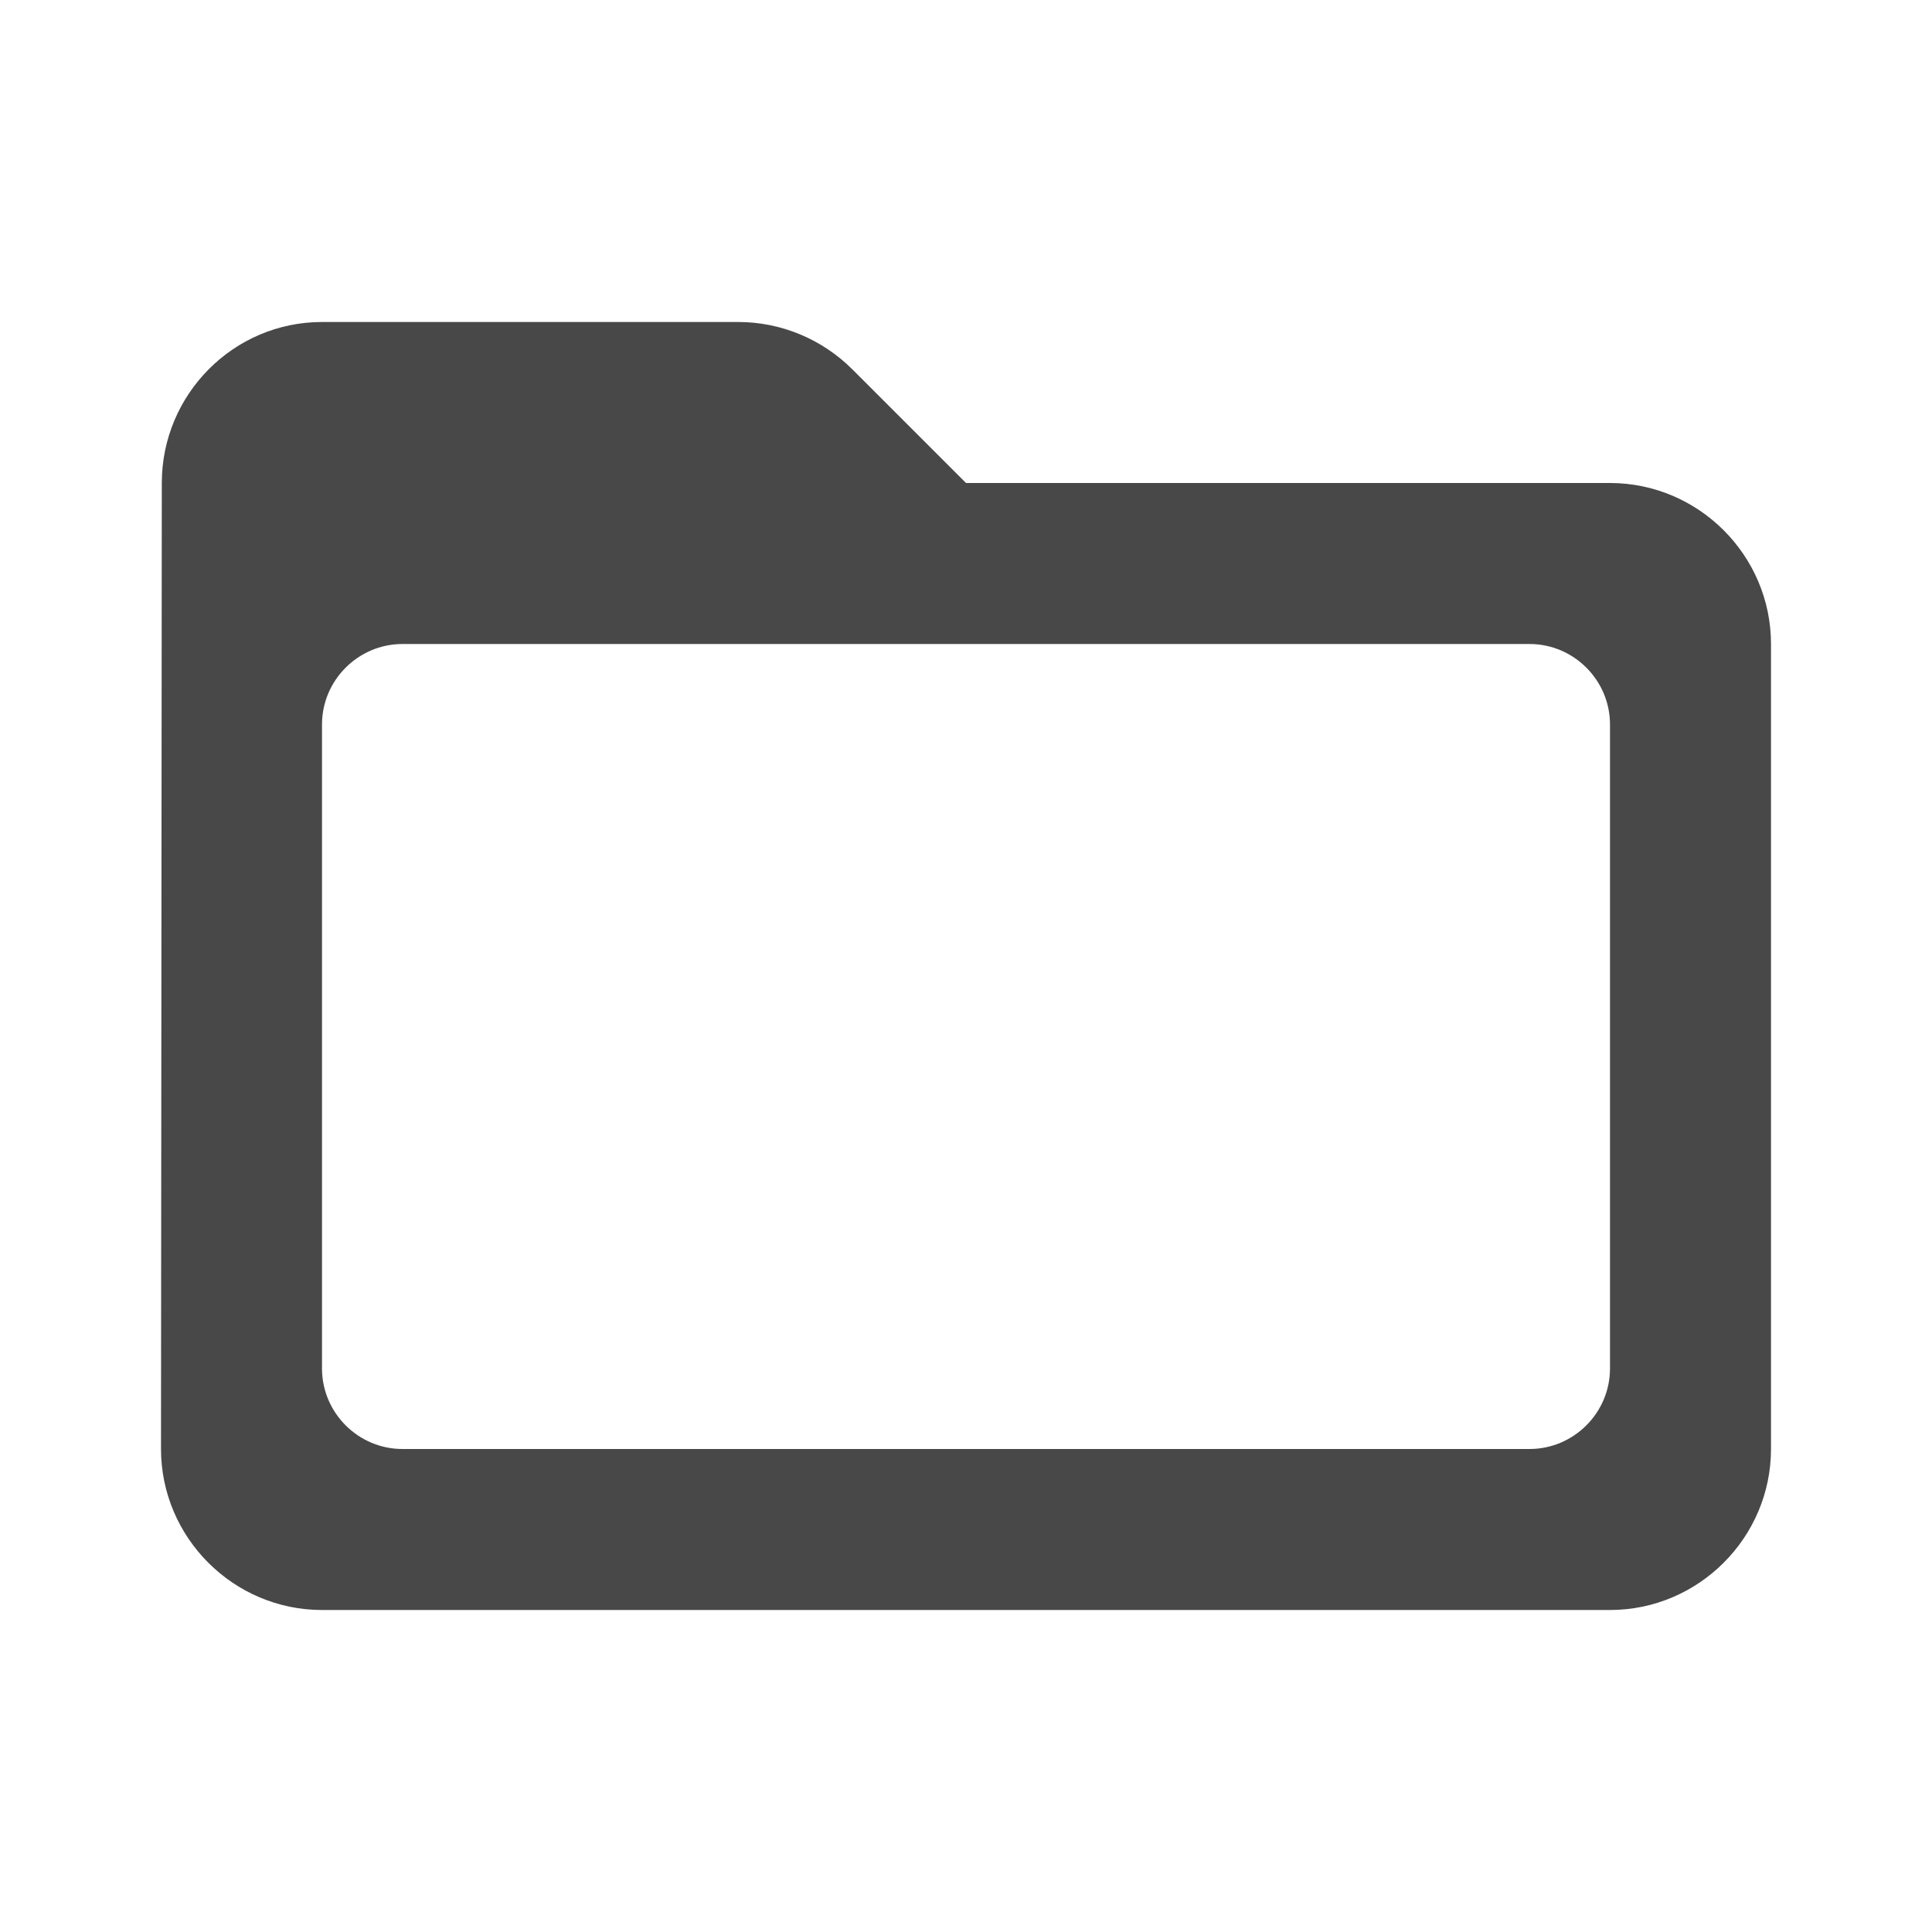
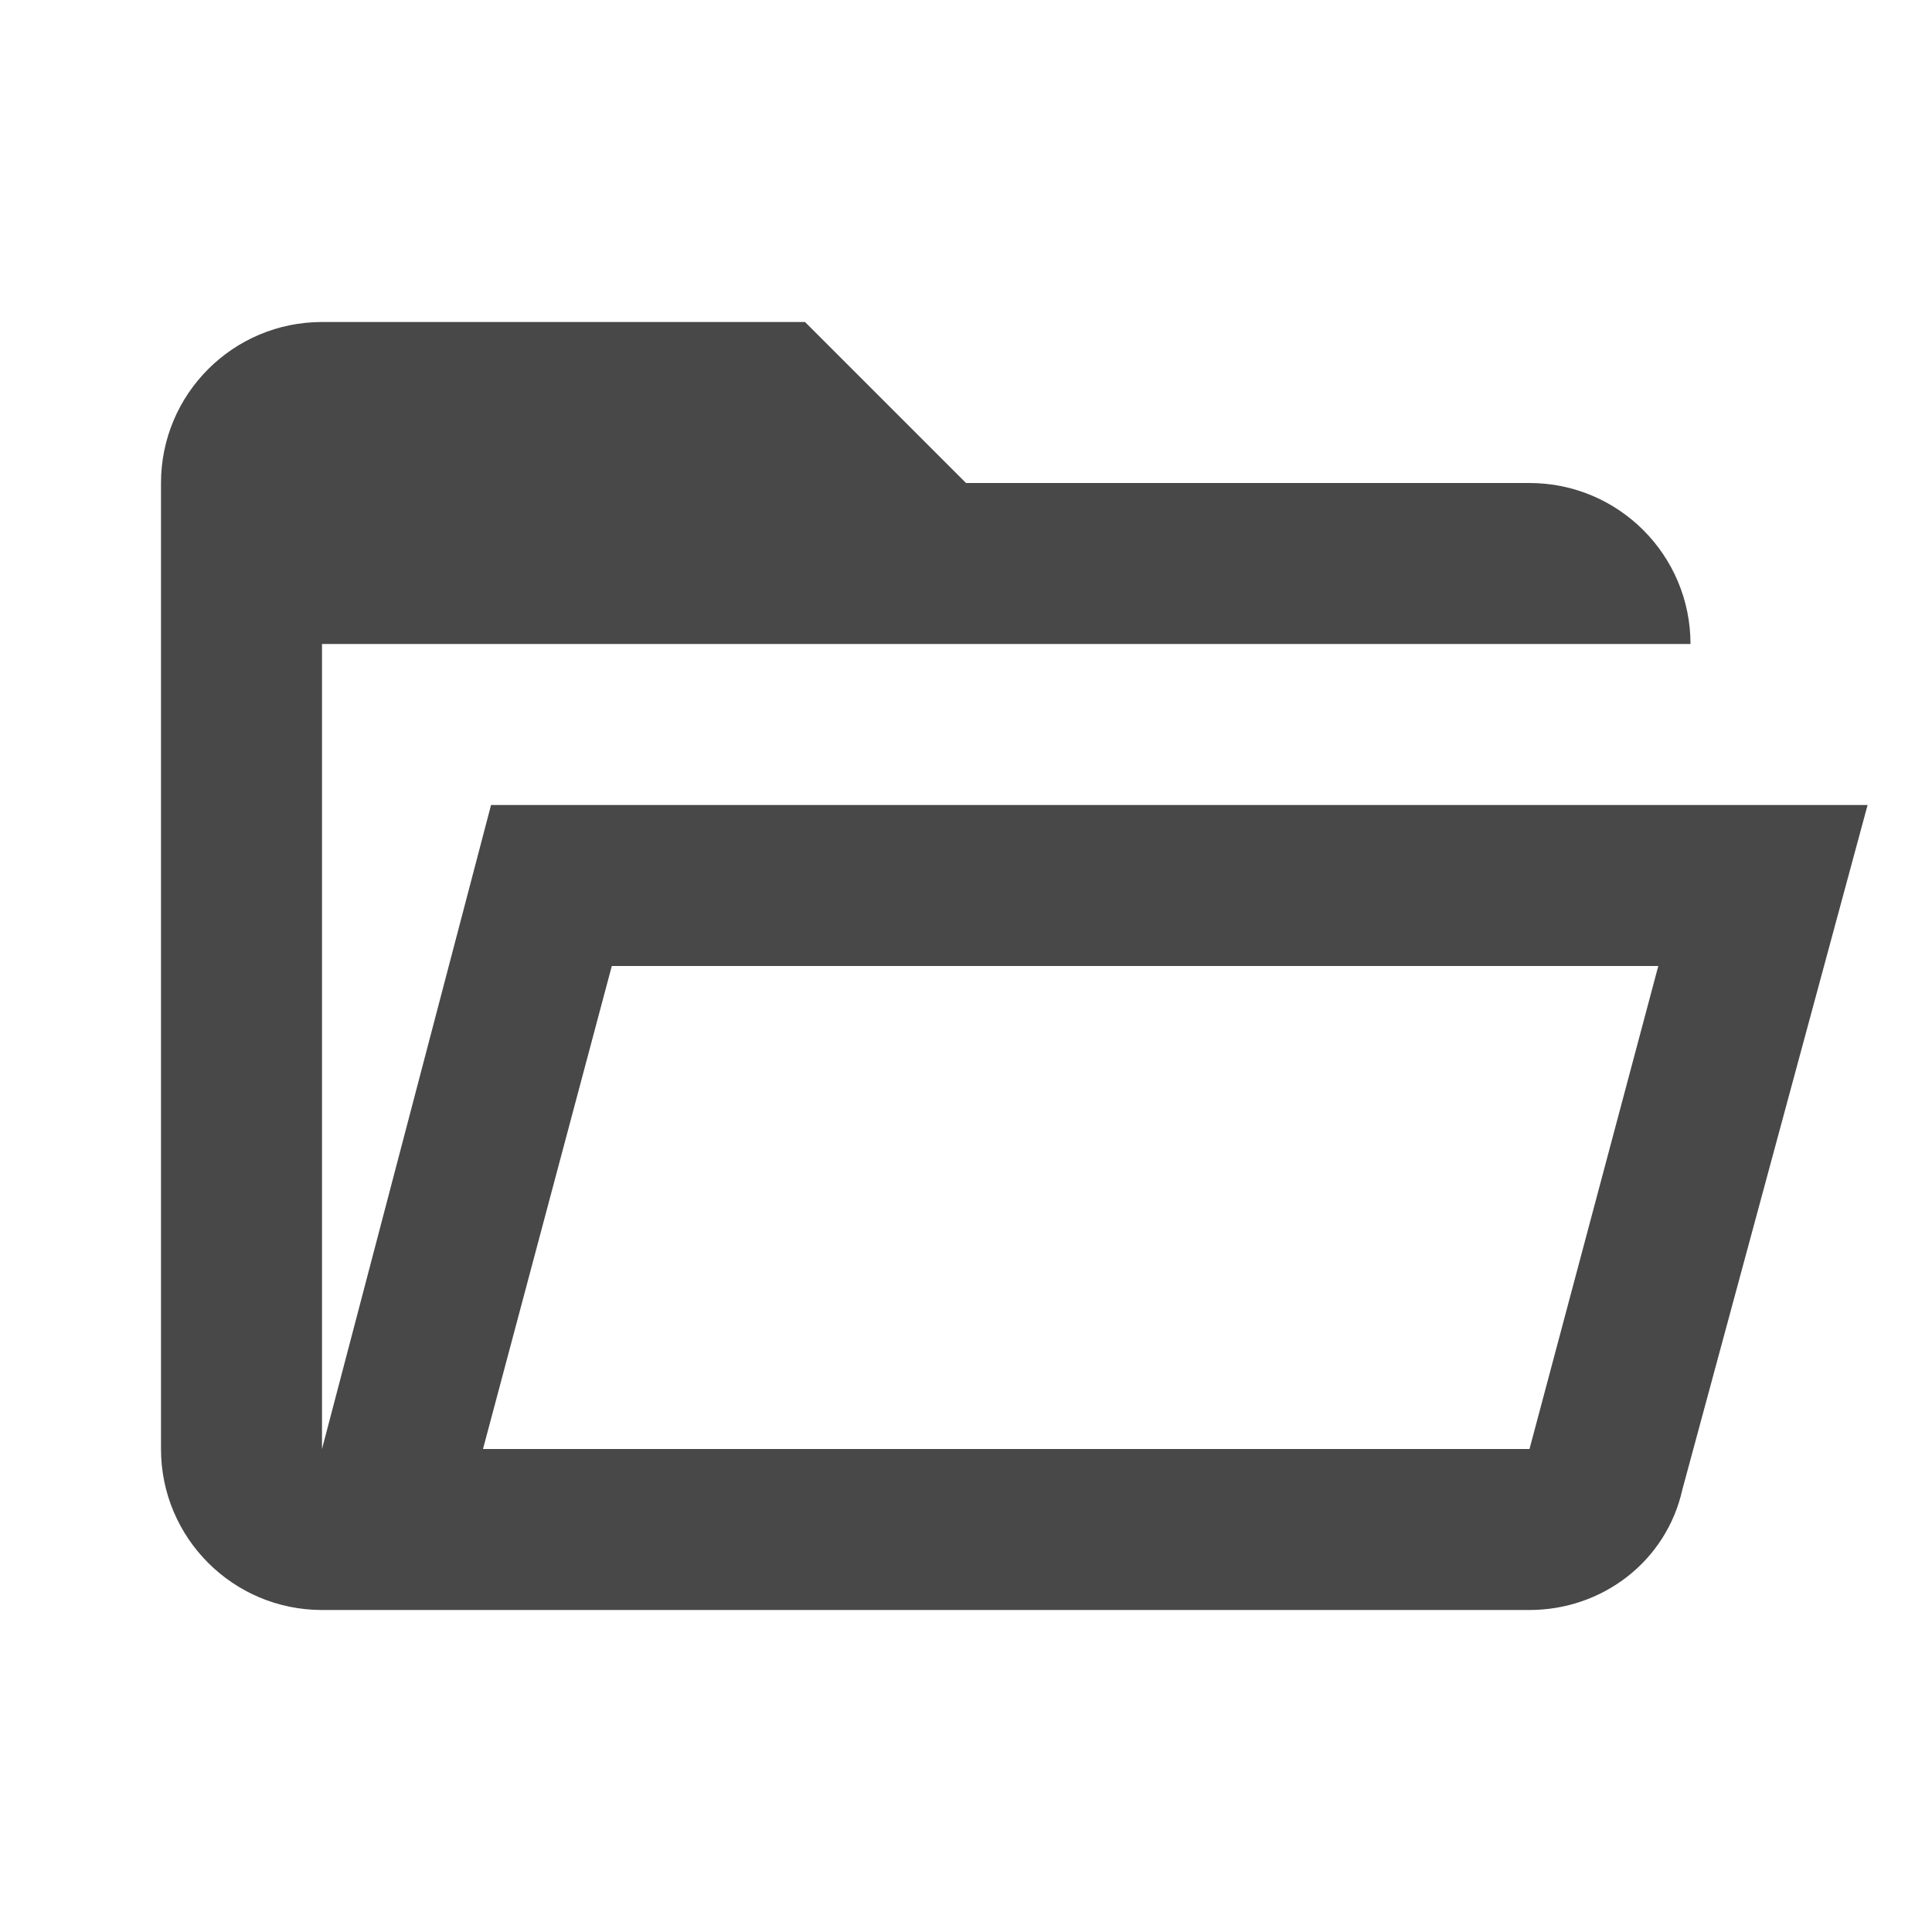
- <svg xmlns="http://www.w3.org/2000/svg" height="24" viewBox="0 0 24 24" width="24">
-   <path fill="#484848" d="M20 6h-8l-1.41-1.41C10.21 4.21 9.7 4 9.17 4H4c-1.1 0-1.99.9-1.99 2L2 18c0 1.1.9 2 2 2h16c1.1 0 2-.9 2-2V8c0-1.1-.9-2-2-2zm-1 12H5c-.55 0-1-.45-1-1V9c0-.55.45-1 1-1h14c.55 0 1 .45 1 1v8c0 .55-.45 1-1 1z" />
+ <svg xmlns="http://www.w3.org/2000/svg" version="1.1" width="24" height="24" viewBox="0 0 24 24">
+   <path fill="#484848" d="M6.1,10L4,18V8H21A2,2 0 0,0 19,6H12L10,4H4A2,2 0 0,0 2,6V18A2,2 0 0,0 4,20H19C19.9,20 20.7,19.4 20.9,18.5L23.2,10H6.1M19,18H6L7.6,12H20.6L19,18Z" />
</svg>
